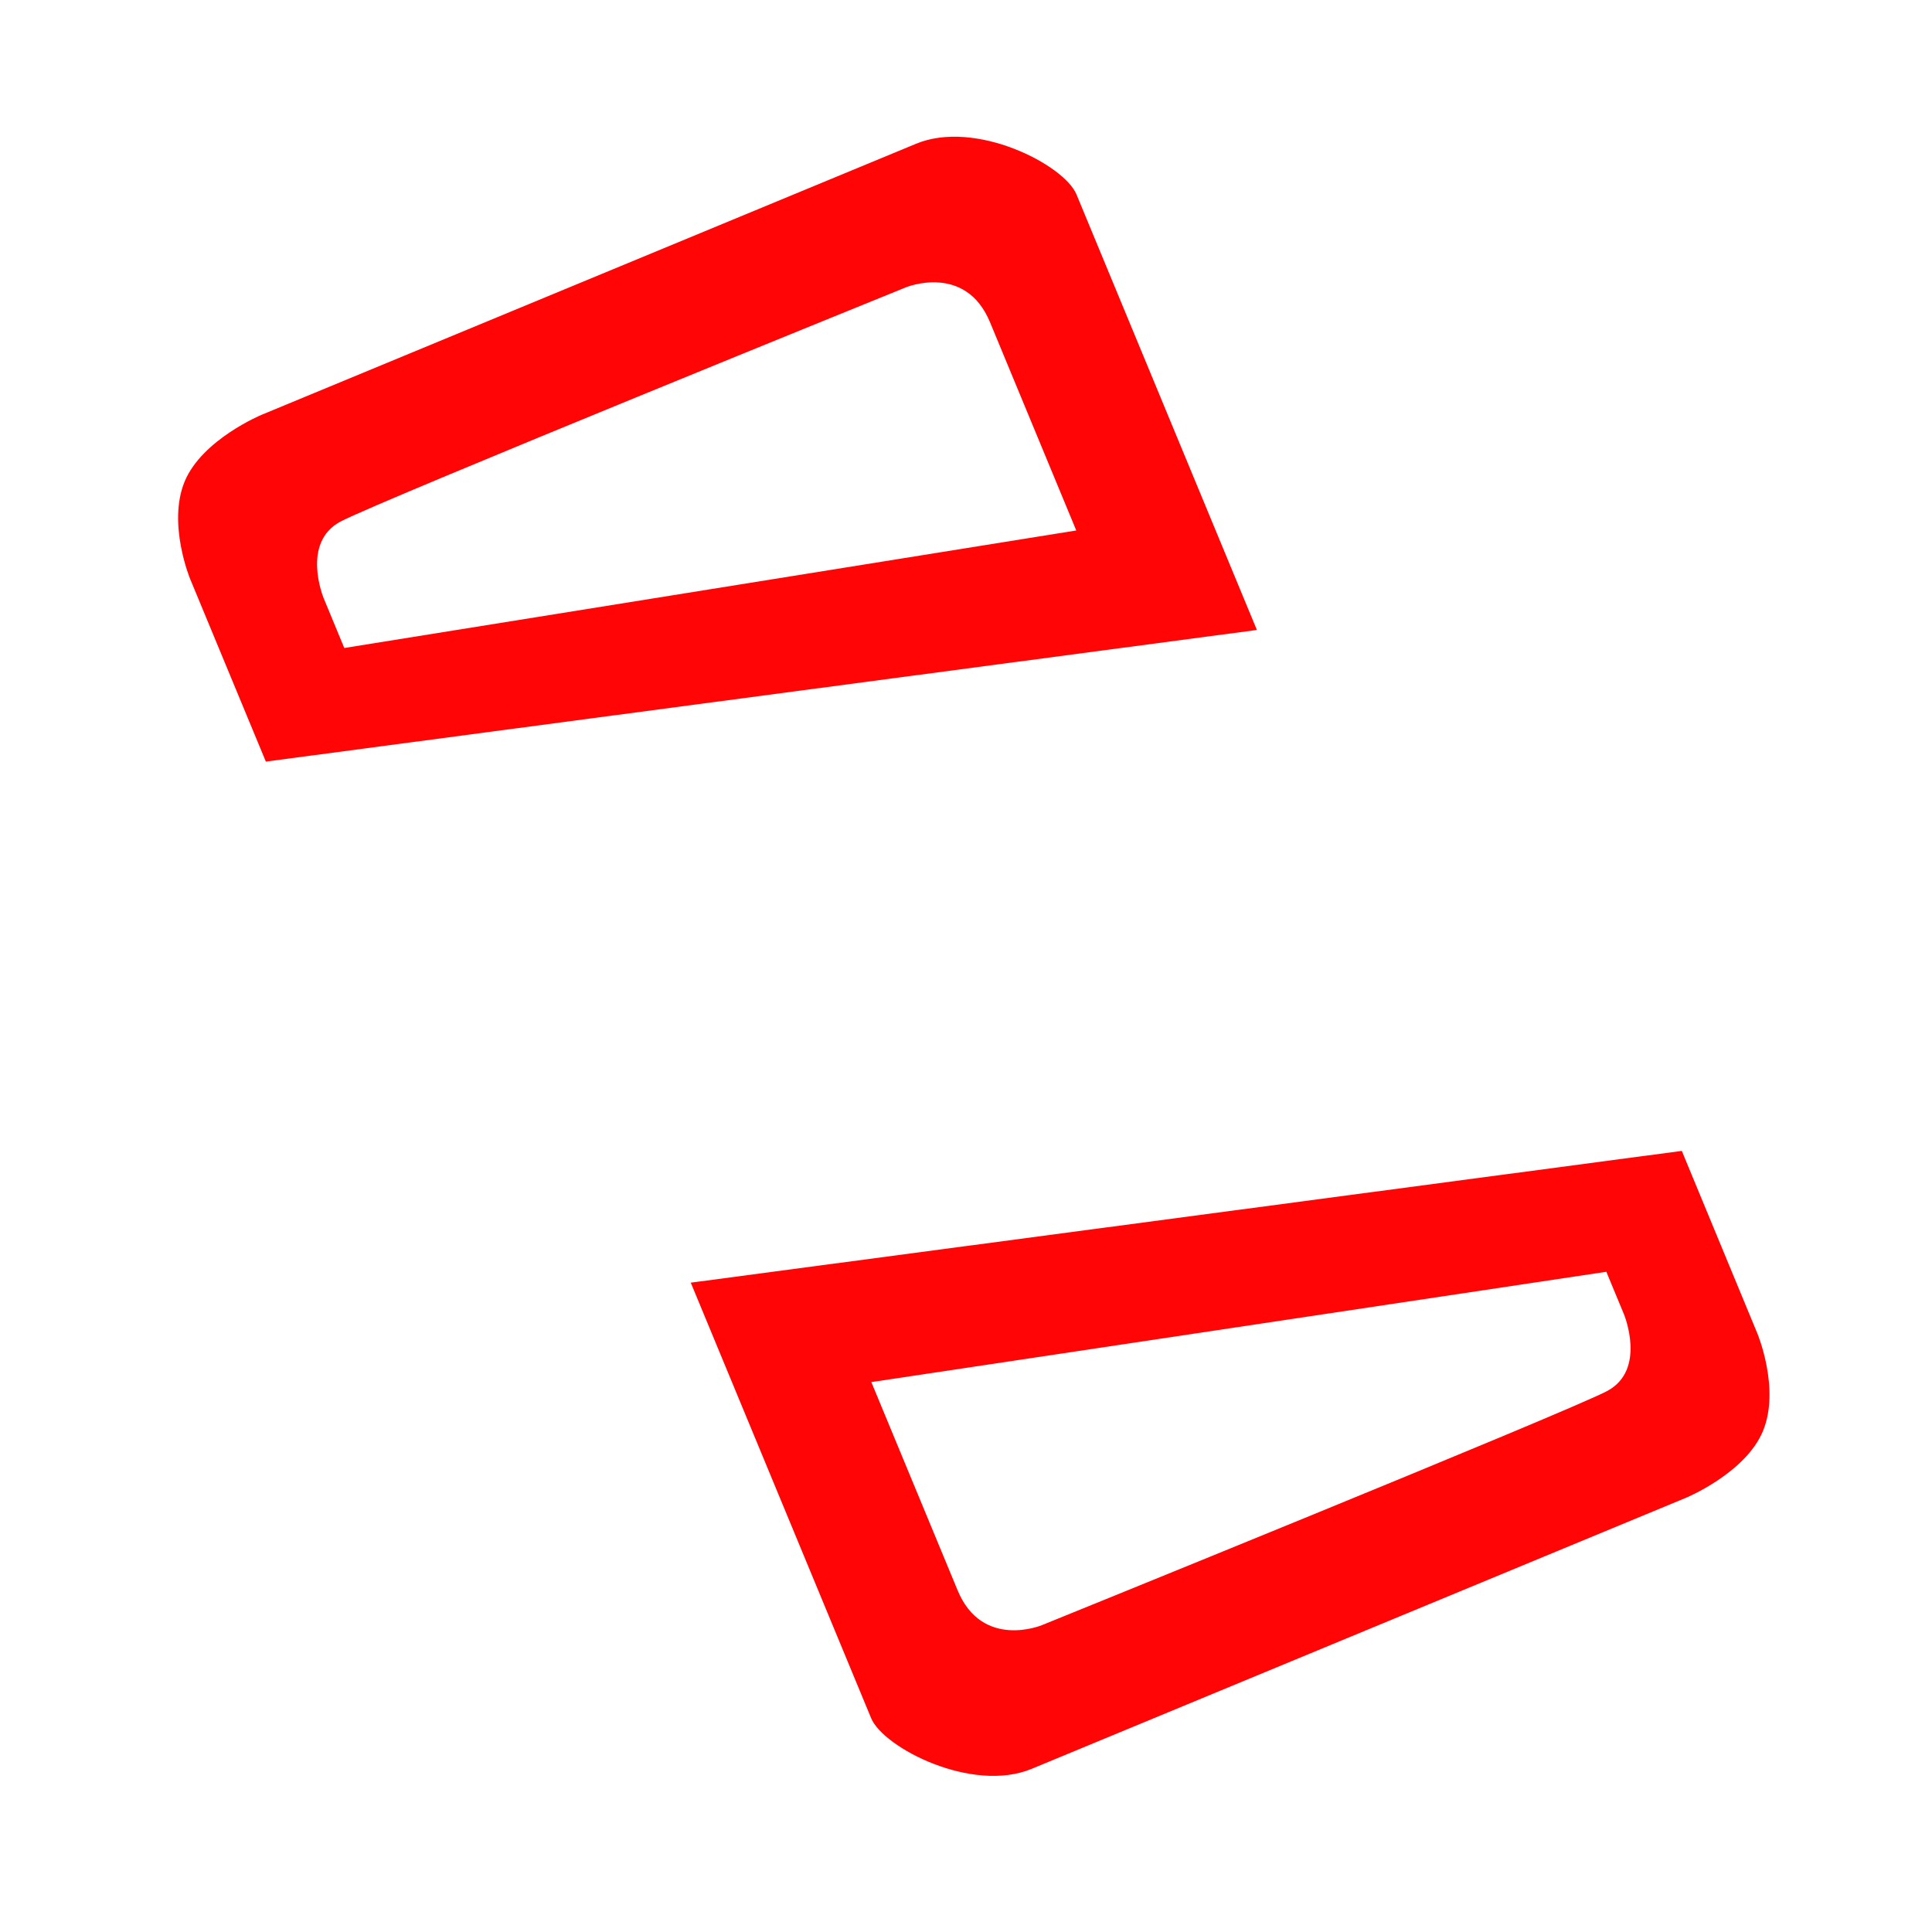
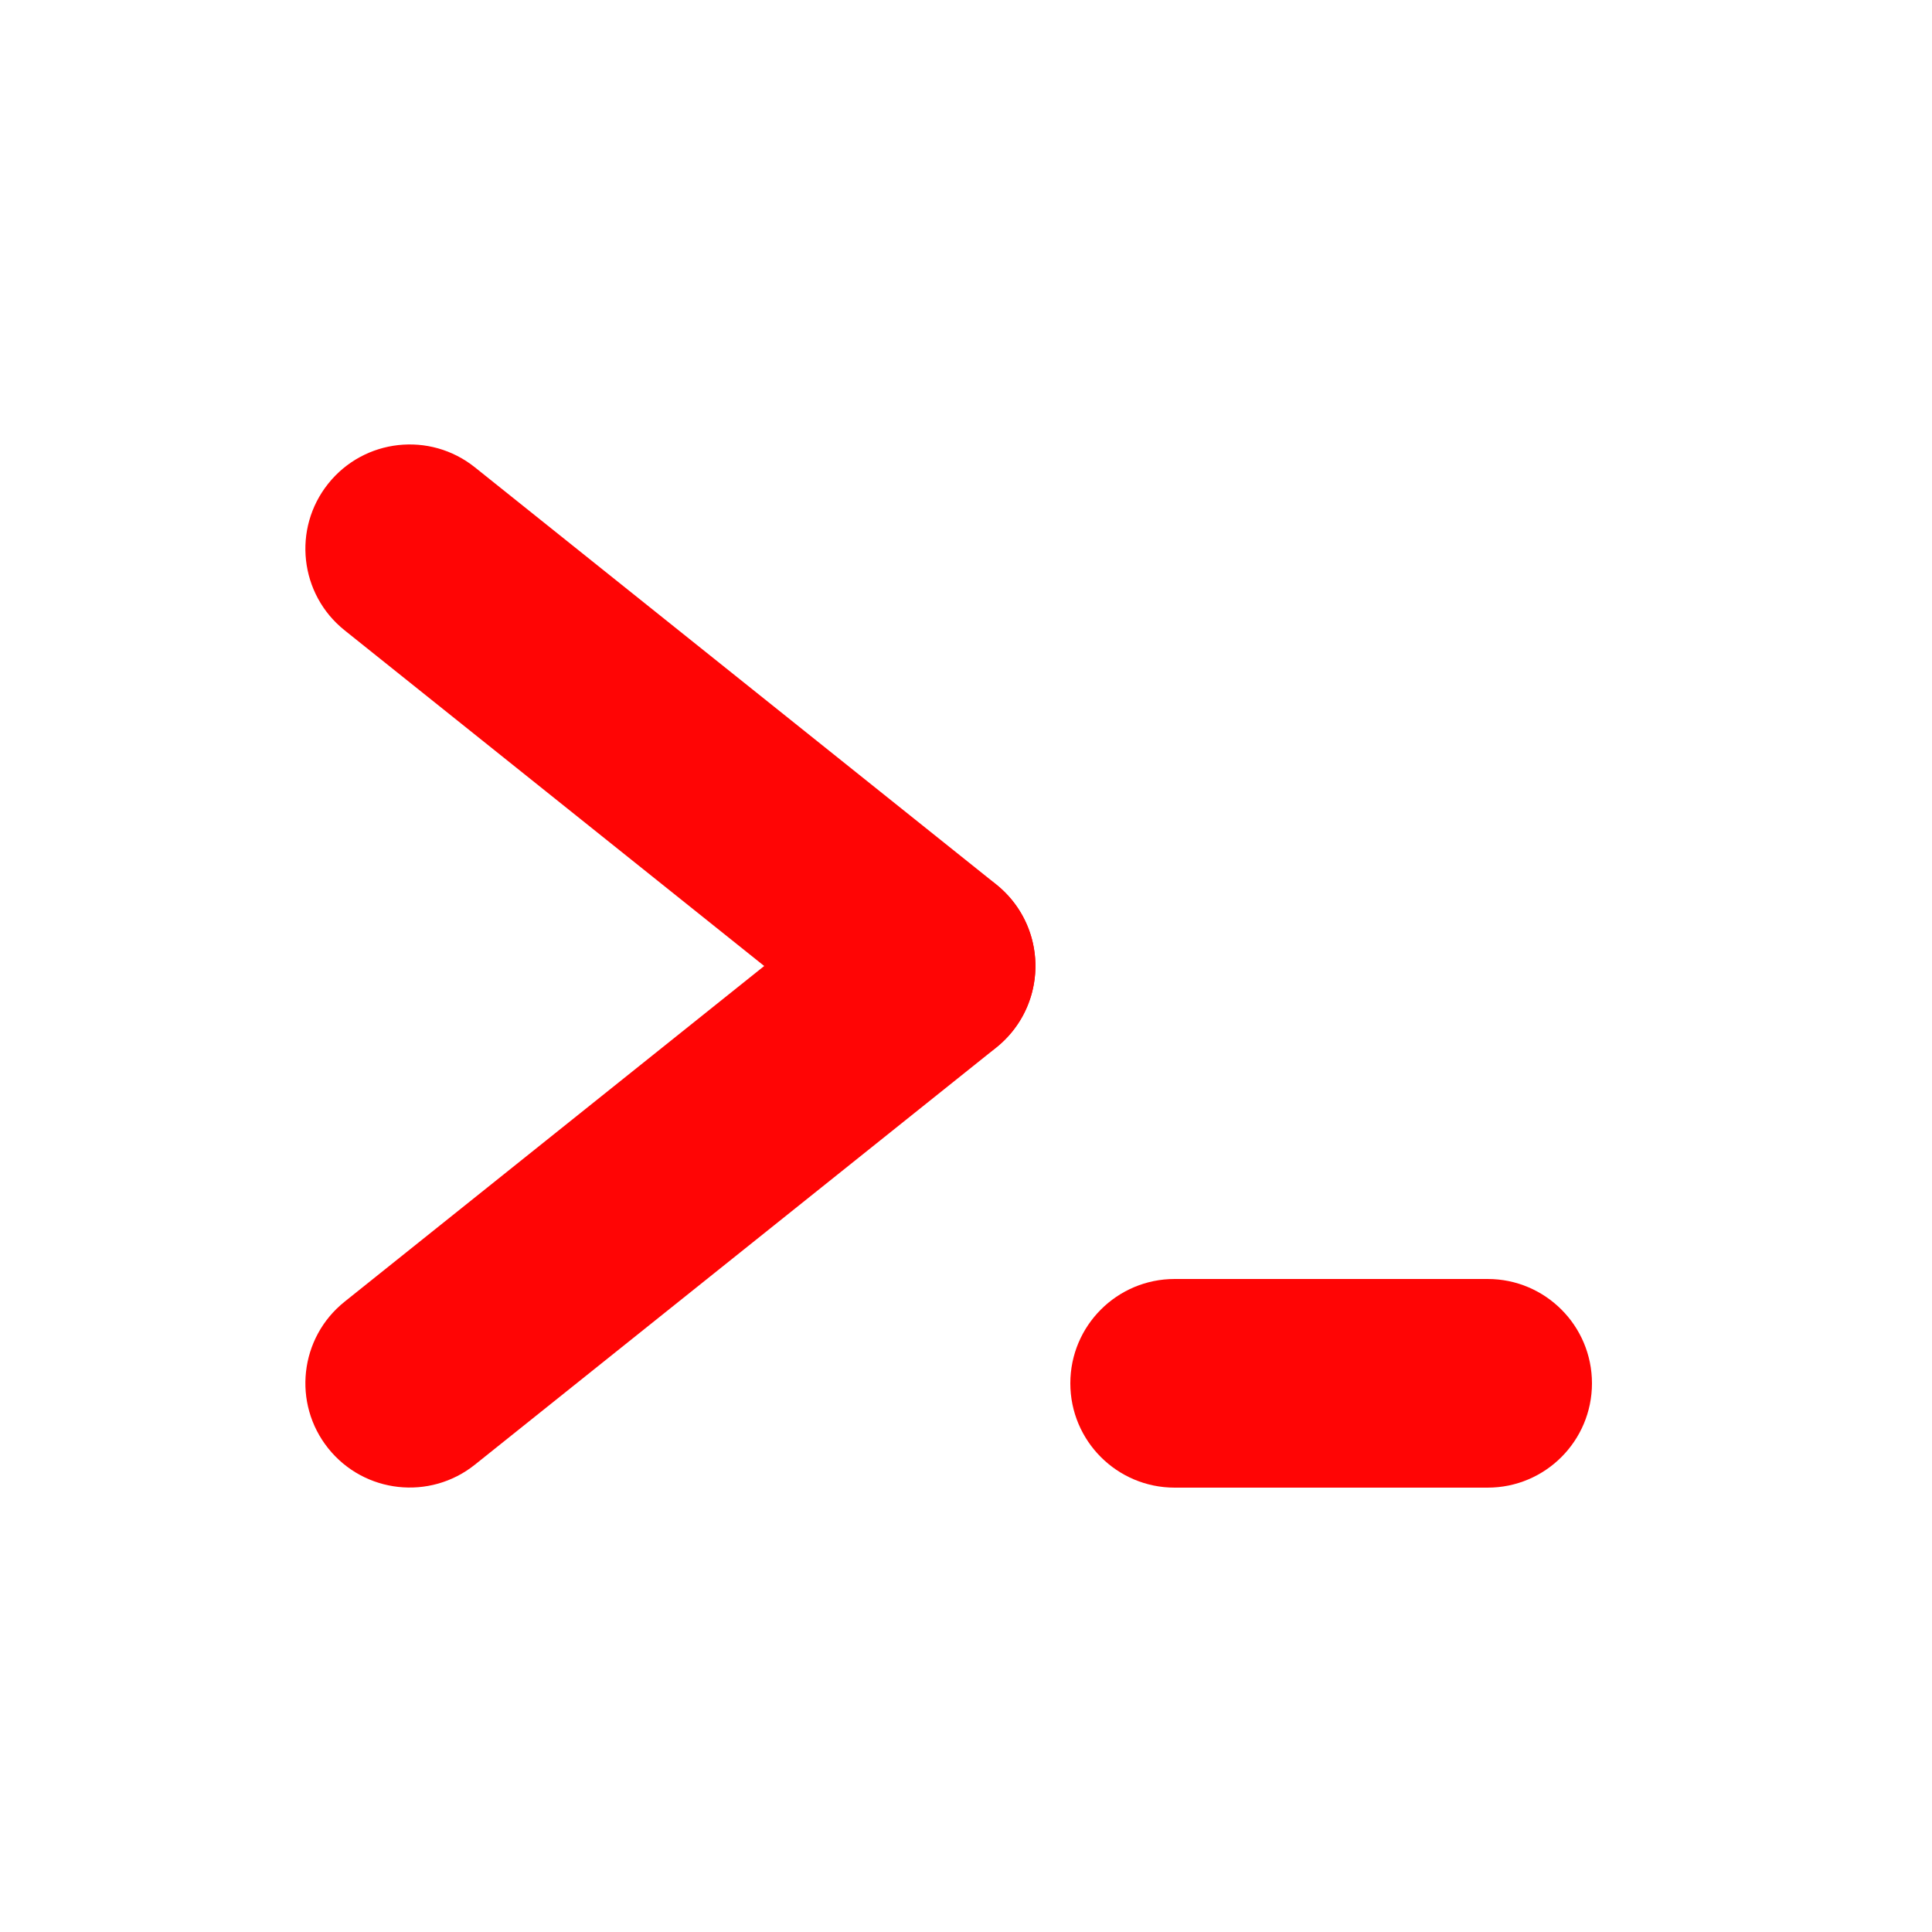
<svg xmlns="http://www.w3.org/2000/svg" width="30" height="30" viewBox="0 0 30 30" fill="none">
-   <path fill-rule="evenodd" clip-rule="evenodd" d="M14.225 2.232C15.149 1.849 16.525 2.559 16.715 3.018L19.517 9.782L4.128 11.826L2.952 8.989C2.952 8.989 2.597 8.131 2.867 7.477C3.138 6.824 4.062 6.441 4.062 6.441L14.225 2.232ZM16.712 8.237C16.712 8.237 15.755 5.927 15.373 5.004C14.99 4.08 14.066 4.462 14.066 4.462C14.066 4.462 5.91 7.77 5.289 8.098C4.668 8.426 5.026 9.289 5.026 9.289L5.346 10.062L16.712 8.237Z" fill="#FF0505" />
-   <path fill-rule="evenodd" clip-rule="evenodd" d="M16.018 27.467C15.094 27.849 13.718 27.139 13.527 26.68L10.726 19.917L26.115 17.871L27.29 20.71C27.29 20.71 27.646 21.568 27.375 22.221C27.105 22.874 26.181 23.257 26.181 23.257L16.018 27.467ZM13.53 21.461C13.53 21.461 14.487 23.771 14.87 24.695C15.253 25.619 16.177 25.236 16.177 25.236C16.177 25.236 24.332 21.929 24.953 21.601C25.574 21.273 25.217 20.409 25.217 20.409L24.943 19.748L13.53 21.461Z" fill="#FF0505" />
+   <g transform="translate(1.500 1.500) scale(0.27)" fill="#FF0505">
+     <rect x="7.8" y="32" width="50.4" height="12" rx="6" transform="rotate(38.66 33 38)" />
+     <rect x="7.8" y="56" width="50.4" height="12" rx="6" transform="rotate(-38.66 33 62)" />
+     <rect x="56" y="68" width="30" height="12" rx="6" />
+   </g>
</svg>
